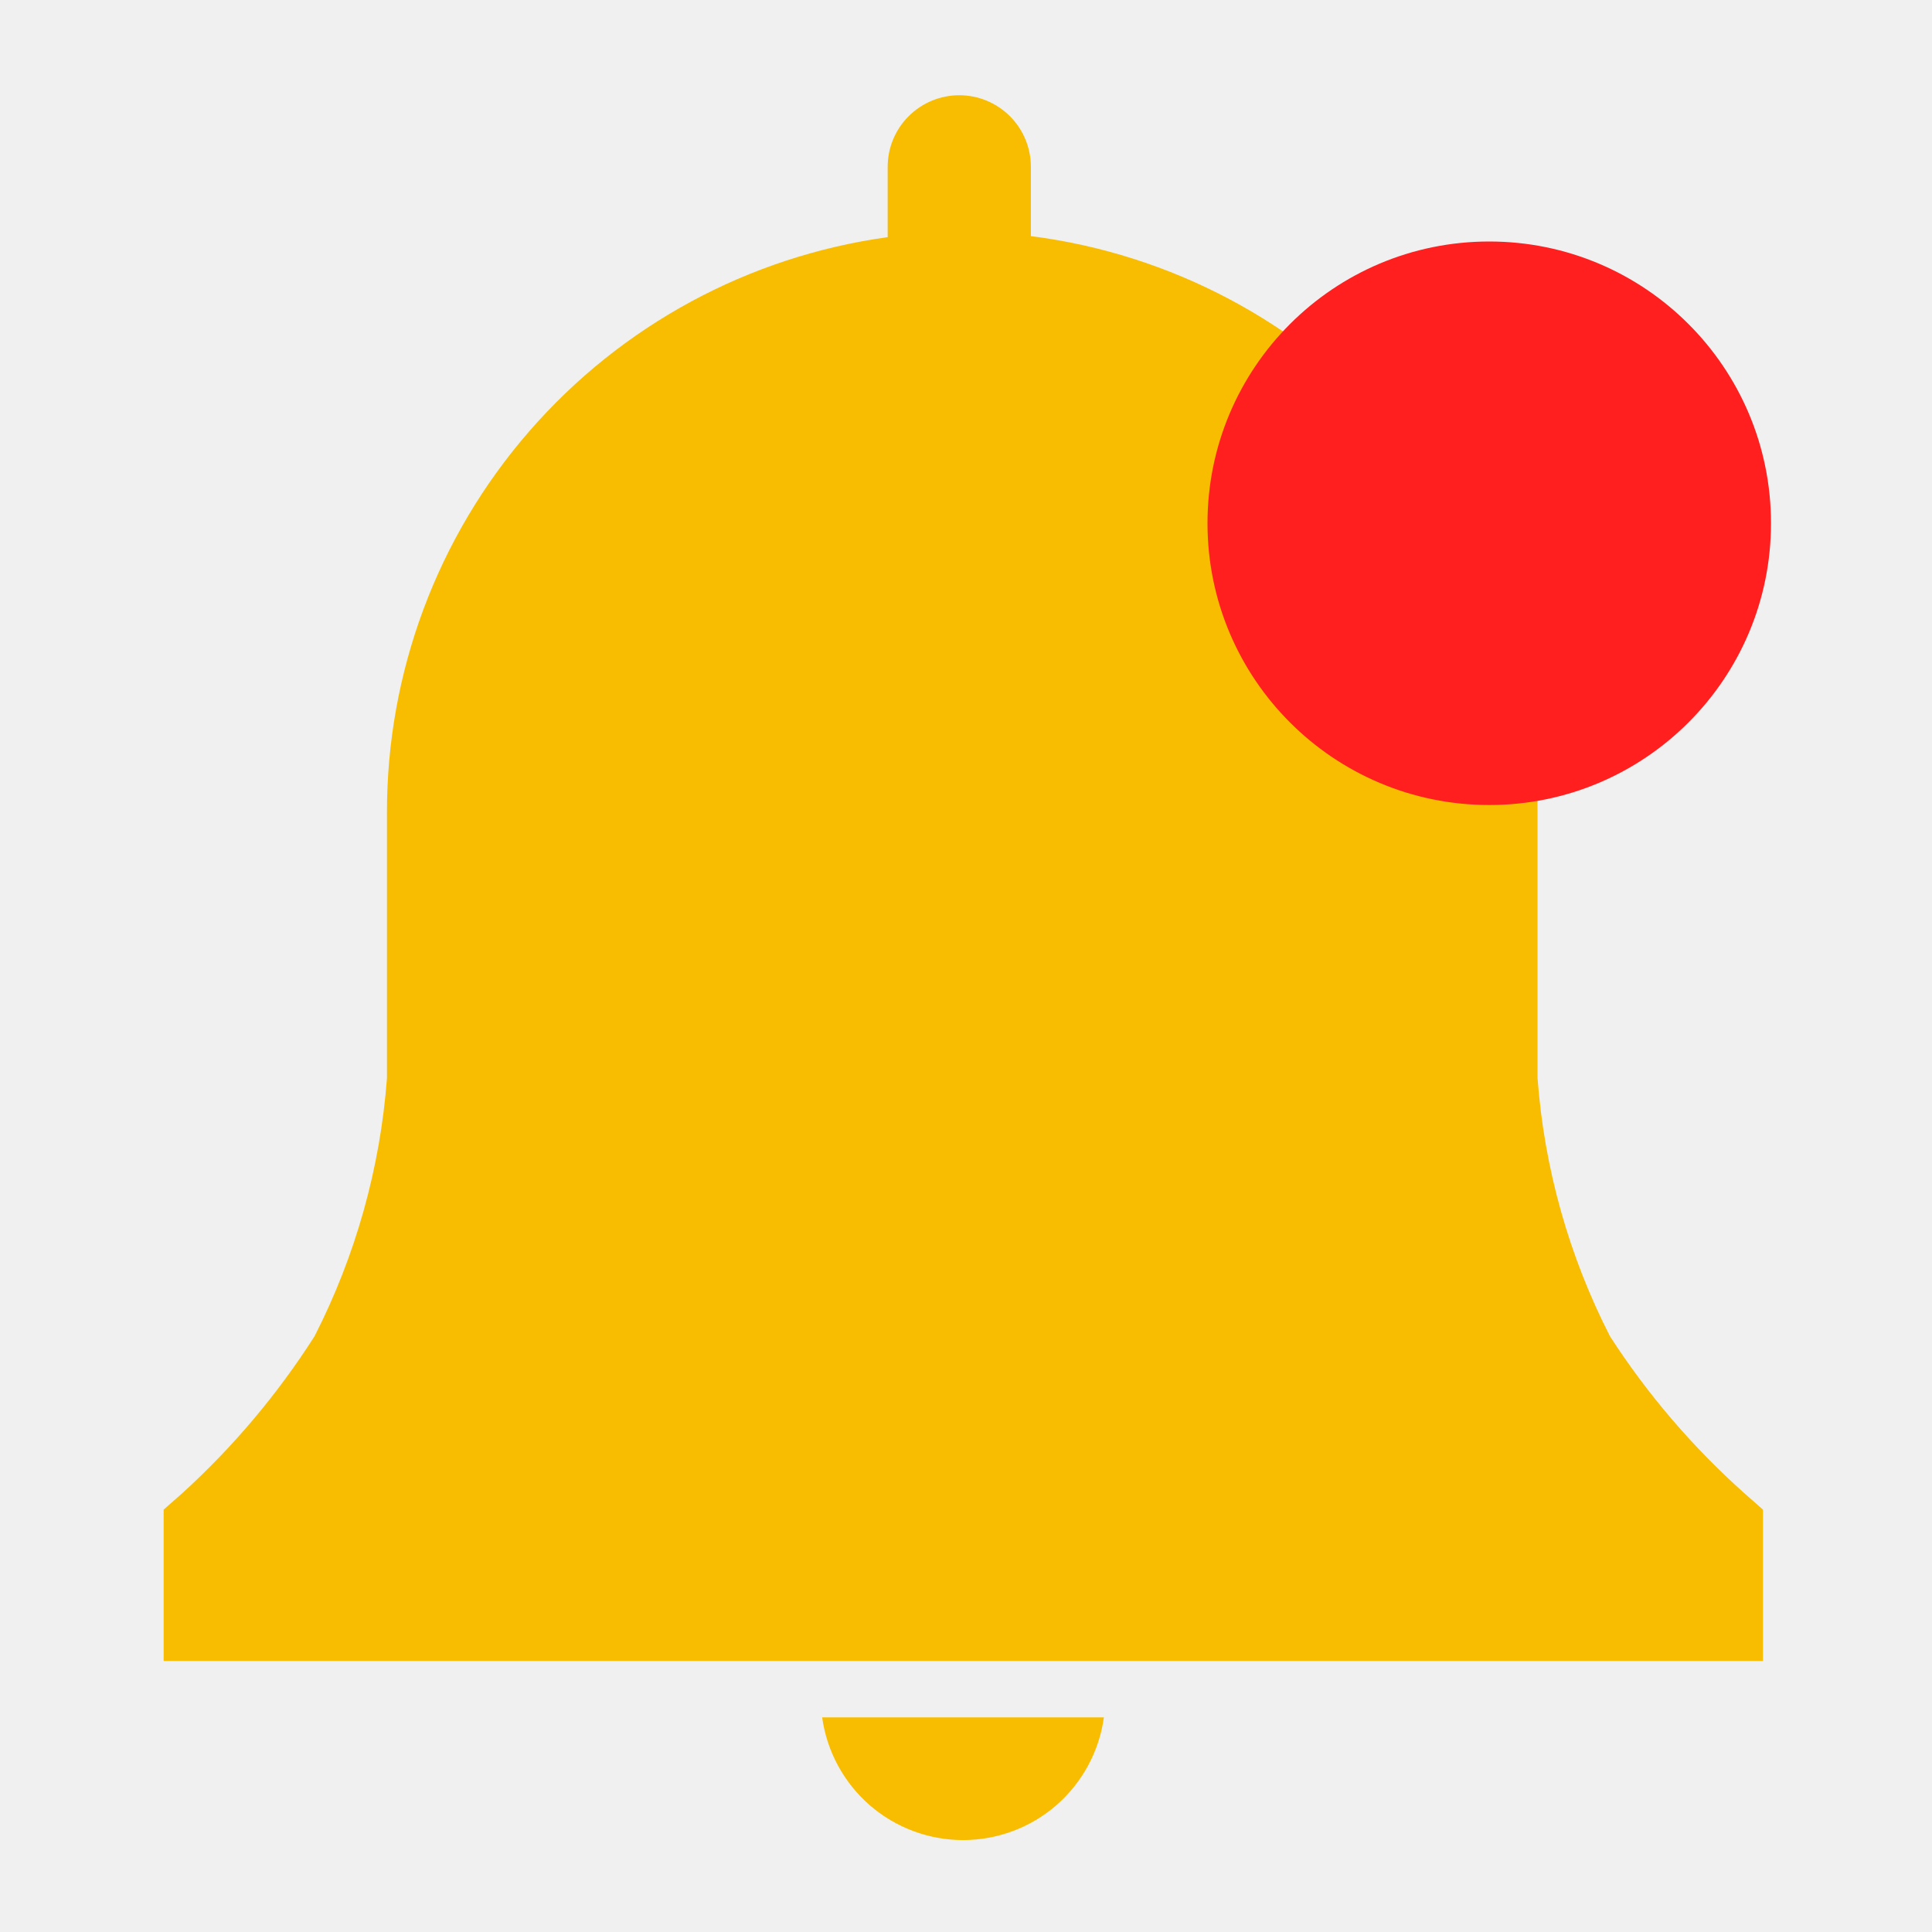
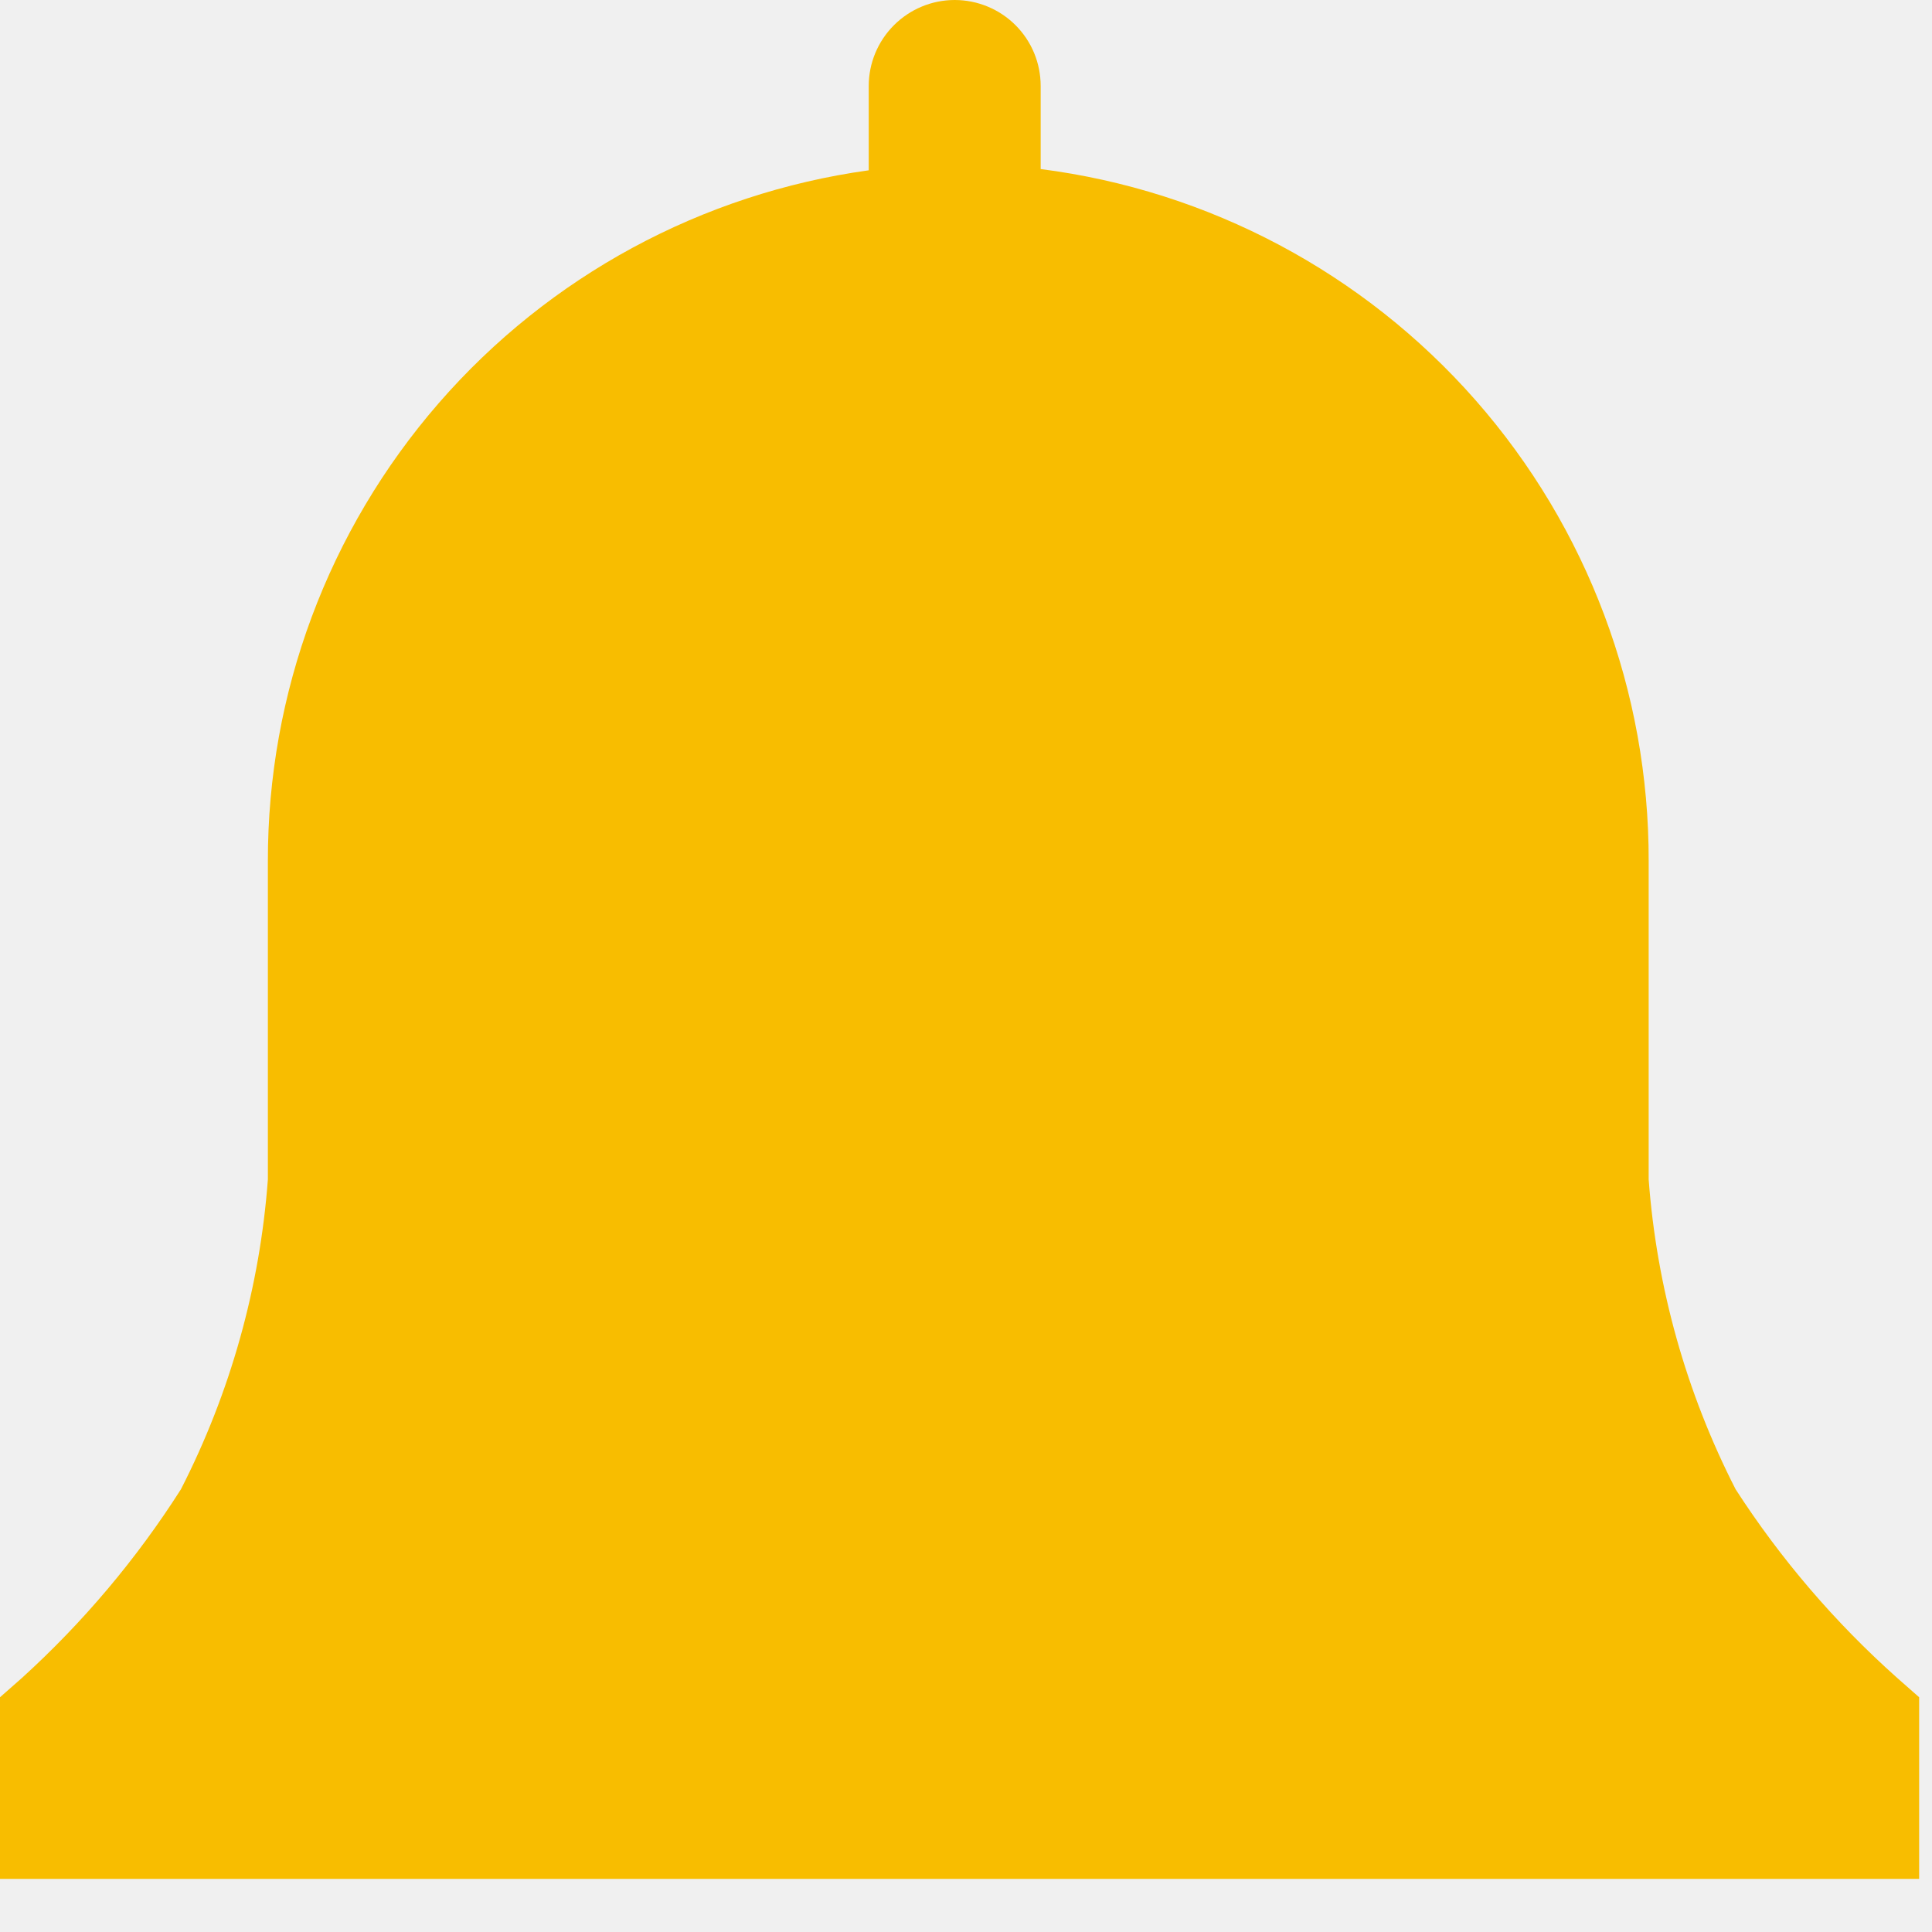
- <svg xmlns="http://www.w3.org/2000/svg" width="24" height="24" viewBox="0 0 24 24" fill="none">
-   <g clip-path="url(#clip0_906_5841)">
-     <path d="M21.9 18.753L21.673 18.553C21.03 17.98 20.467 17.323 20 16.6C19.489 15.601 19.183 14.511 19.1 13.393V10.1C19.104 8.344 18.467 6.646 17.308 5.326C16.149 4.007 14.549 3.156 12.806 2.933V2.073C12.806 1.837 12.713 1.611 12.546 1.444C12.379 1.277 12.153 1.183 11.916 1.183C11.681 1.183 11.454 1.277 11.287 1.444C11.12 1.611 11.027 1.837 11.027 2.073V2.946C9.3 3.185 7.719 4.041 6.575 5.357C5.431 6.672 4.803 8.357 4.807 10.1V13.393C4.723 14.511 4.417 15.601 3.907 16.6C3.447 17.321 2.893 17.978 2.26 18.553L2.033 18.753V20.633H21.9V18.753Z" fill="#F8BD00" />
-     <path d="M10.213 21.334C10.272 21.756 10.481 22.143 10.803 22.424C11.125 22.704 11.537 22.858 11.963 22.858C12.39 22.858 12.802 22.704 13.124 22.424C13.445 22.143 13.655 21.756 13.713 21.334H10.213Z" fill="#F8BD00" />
-     <circle cx="18.5" cy="6.5" r="3.5" fill="#FF1F1F" />
-   </g>
-   <defs>
-     <clipPath id="clip0_906_5841">
-       <rect width="24" height="24" fill="white" />
-     </clipPath>
-   </defs>
+ <svg xmlns="http://www.w3.org/2000/svg" width="20" height="20" viewBox="0 0 20 20" fill="none">
+   <path d="M19.867 17.57L19.64 17.37C18.997 16.797 18.434 16.14 17.967 15.417C17.456 14.418 17.15 13.328 17.067 12.21V8.917C17.071 7.16 16.434 5.463 15.275 4.143C14.116 2.824 12.515 1.973 10.773 1.75V0.89C10.773 0.654 10.68 0.428 10.513 0.261C10.346 0.094 10.119 0 9.883 0C9.647 0 9.421 0.094 9.254 0.261C9.087 0.428 8.993 0.654 8.993 0.89V1.763C7.267 2.002 5.685 2.858 4.542 4.173C3.398 5.489 2.77 7.174 2.773 8.917V12.21C2.69 13.328 2.384 14.418 1.873 15.417C1.414 16.138 0.86 16.795 0.227 17.37L0 17.57V19.45H19.867V17.57Z" fill="#F8BD00" />
</svg>
